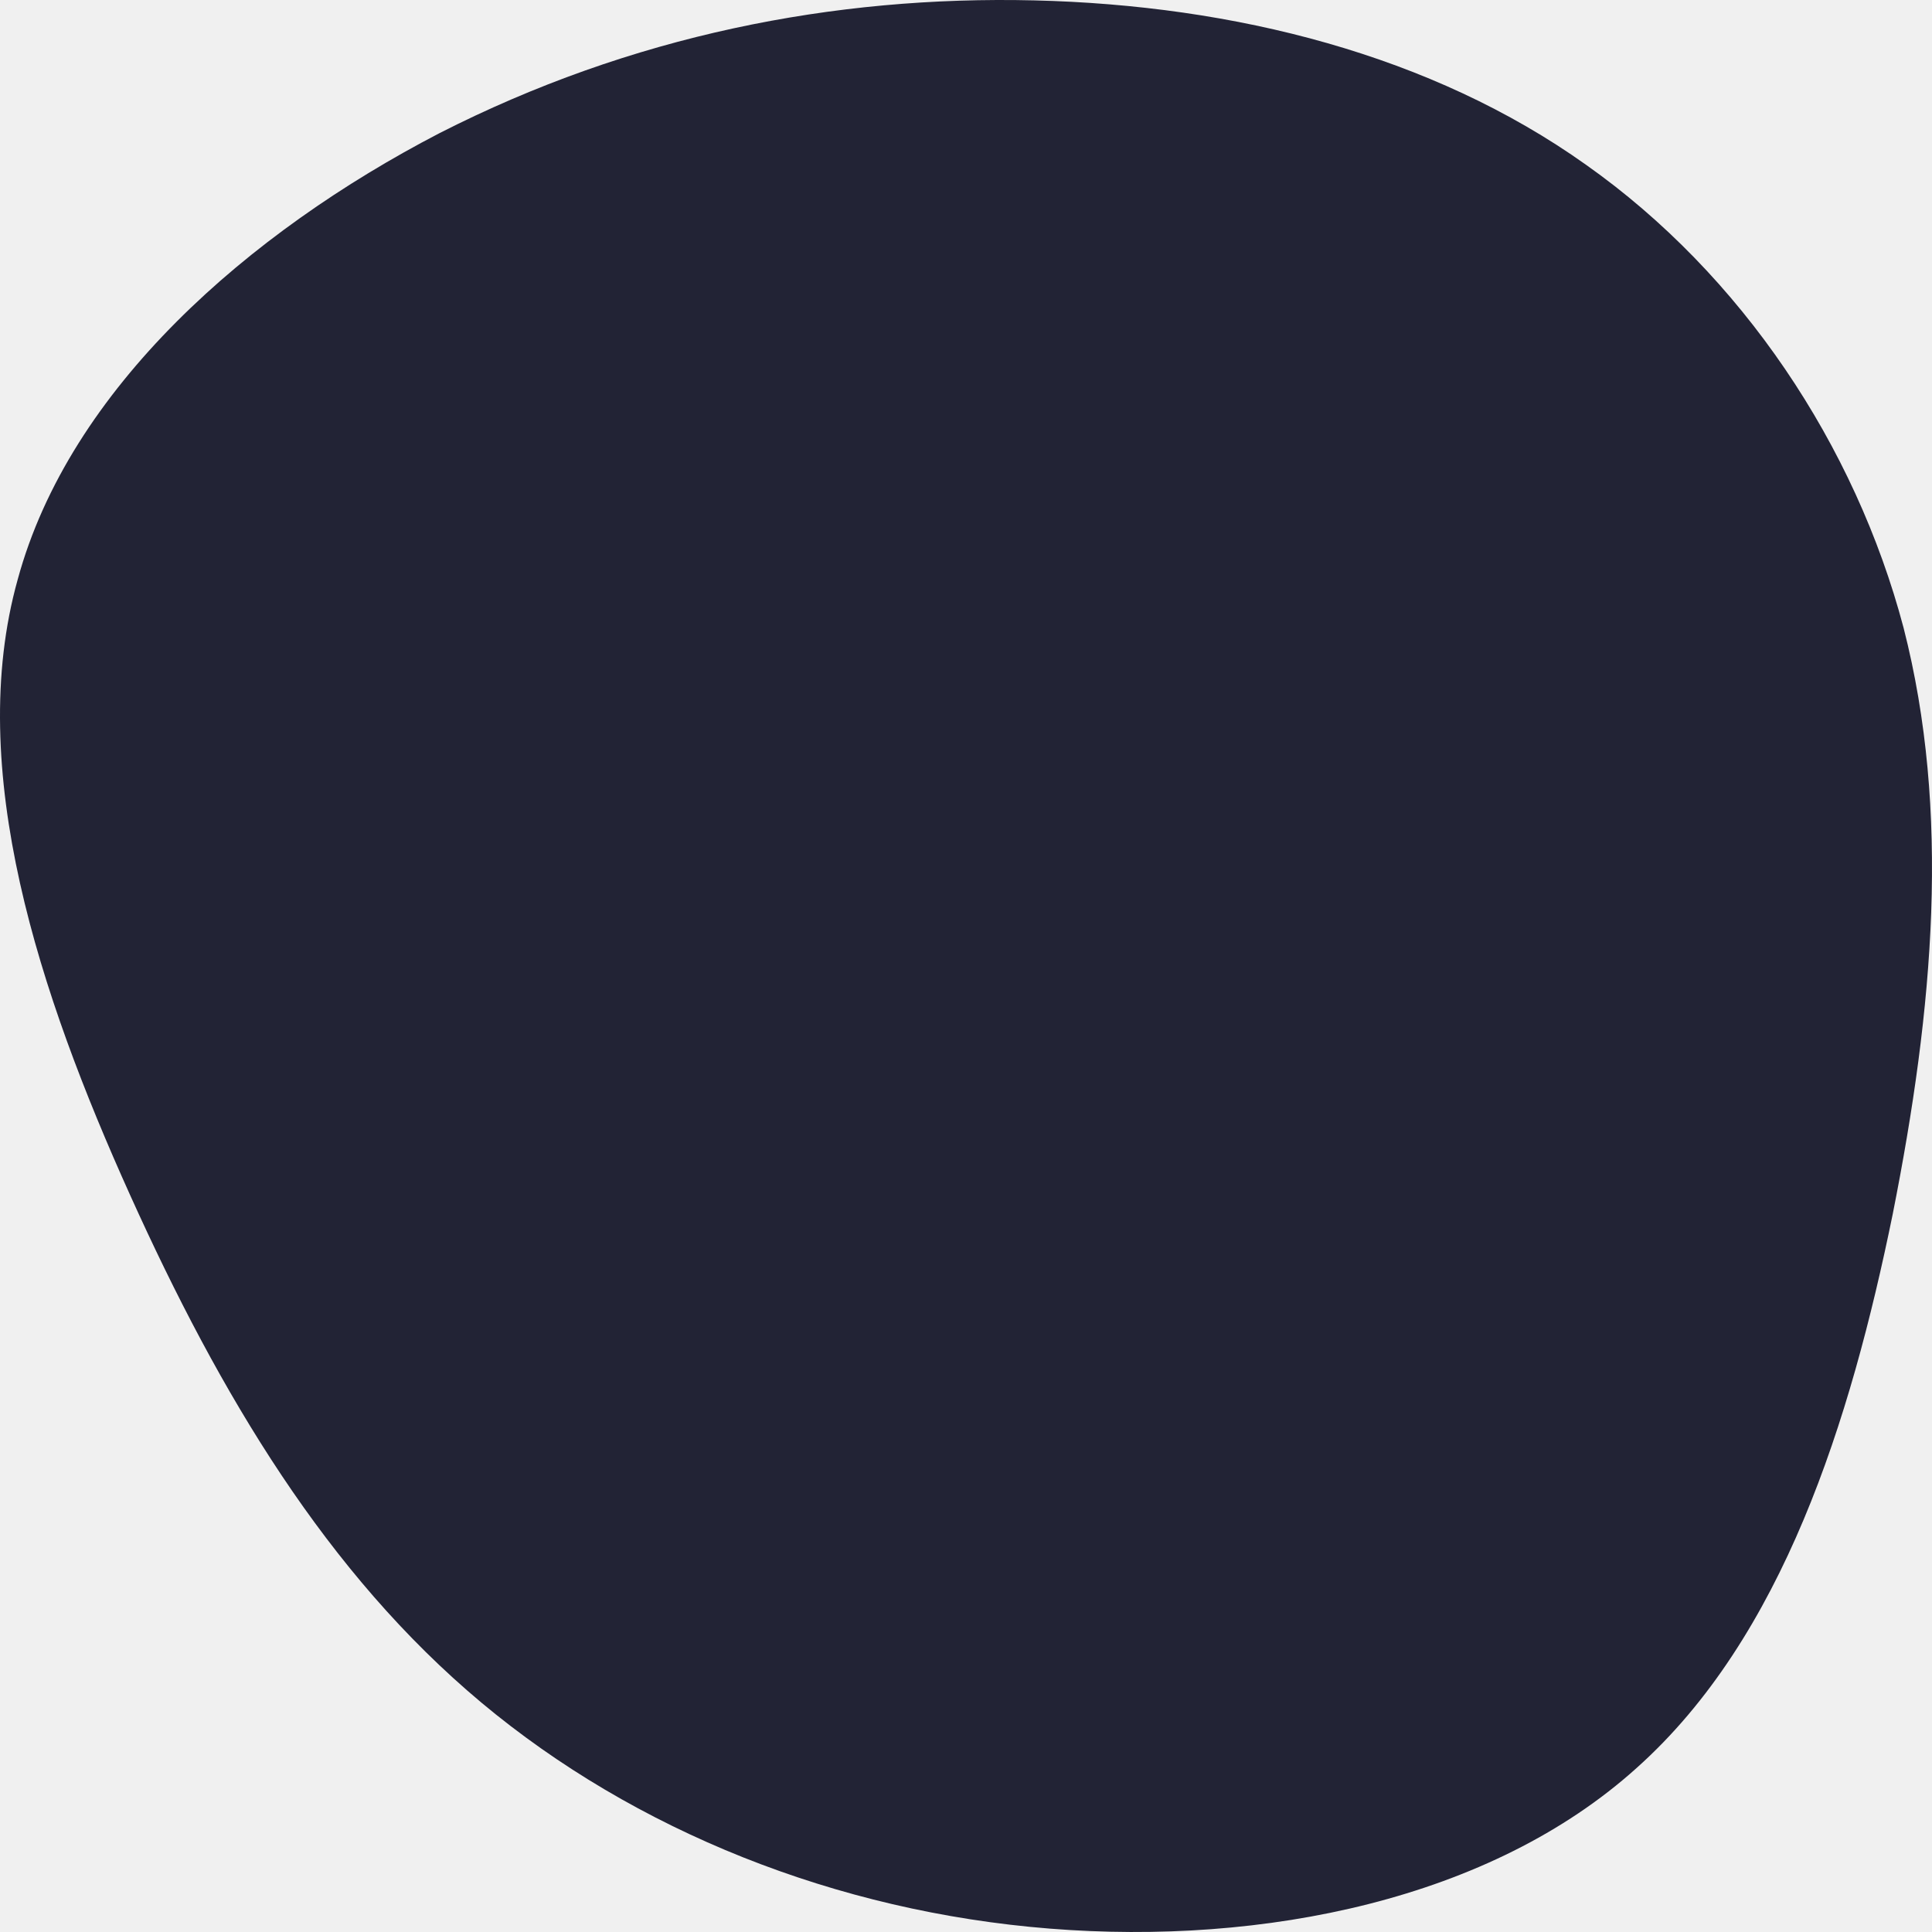
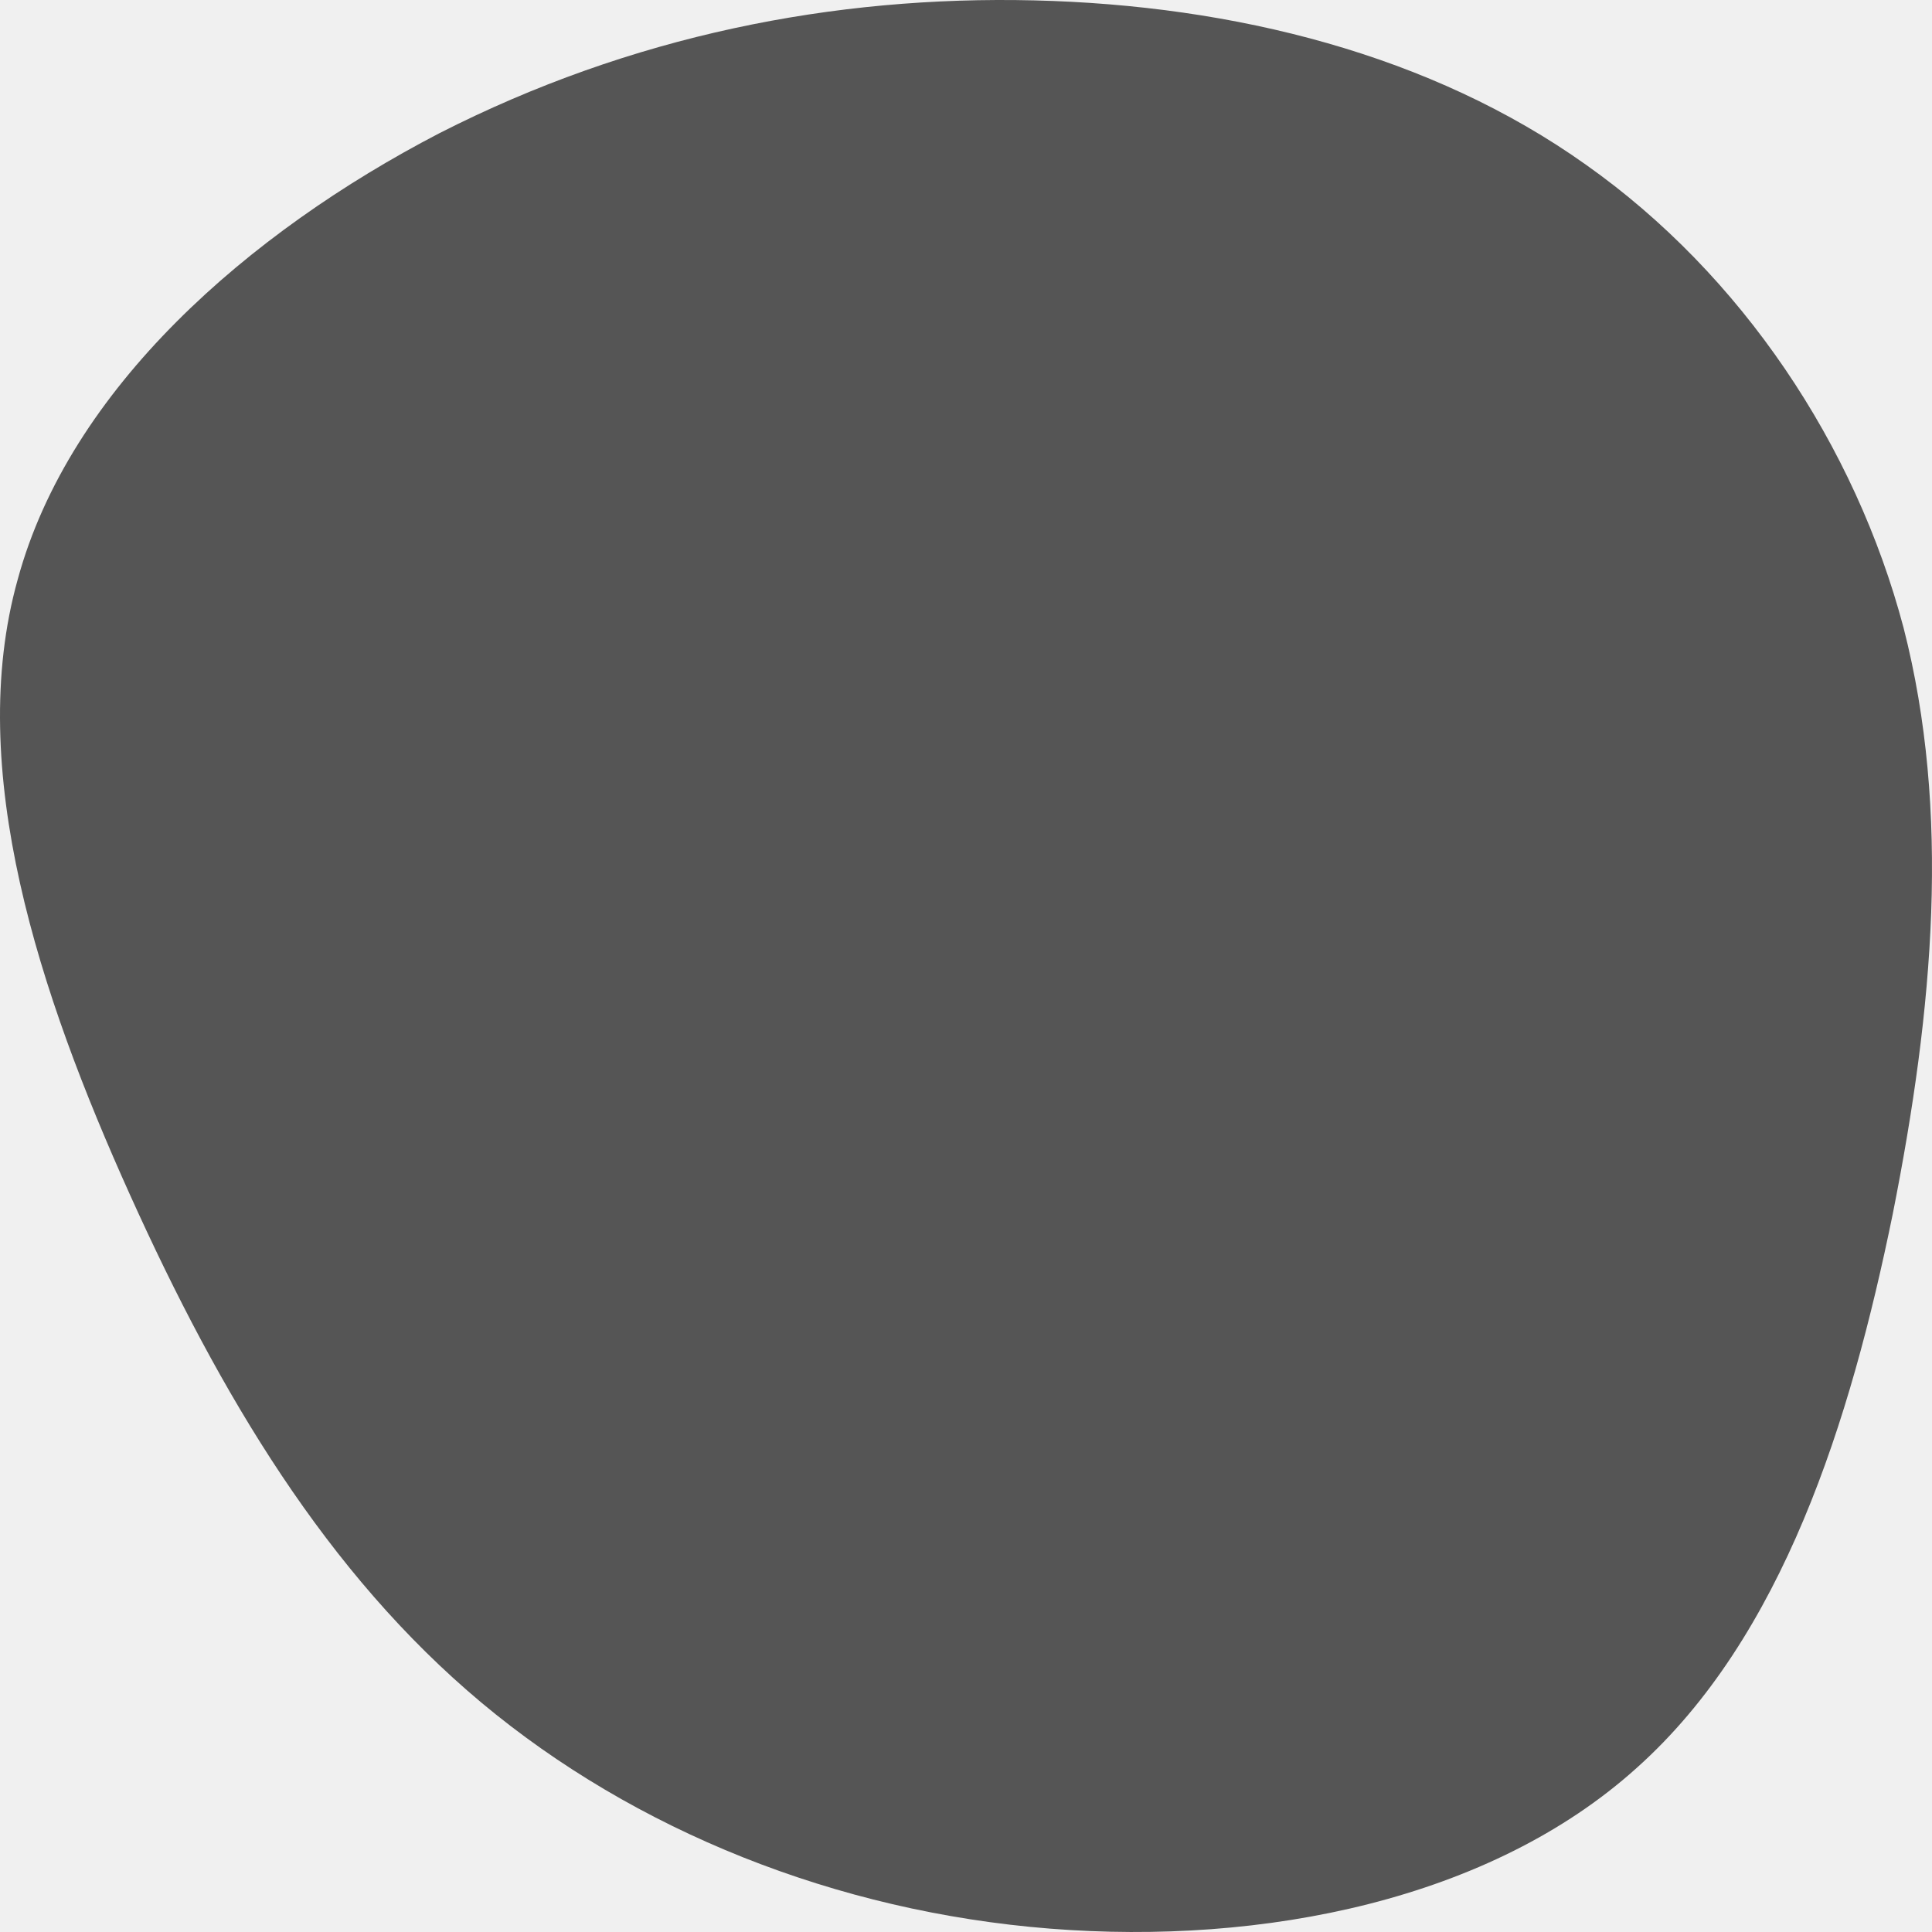
<svg xmlns="http://www.w3.org/2000/svg" width="505" height="505" viewBox="0 0 505 505" fill="none">
  <g clip-path="url(#clip0_239_150)">
-     <path d="M414.573 43.078C455.283 71.834 484.948 116.39 497.571 164.106C509.879 212.137 505.461 263.329 494.731 317.365C483.686 371.401 466.013 427.965 427.827 462.093C389.642 496.537 330.312 508.545 274.454 504.121C218.595 499.697 165.893 478.525 125.814 445.029C85.419 411.217 57.648 364.765 33.979 312.309C10.31 259.853 -9.256 201.077 4.629 151.466C18.2 101.538 64.906 60.774 114.768 34.862C164.946 9.266 217.964 -1.162 270.351 0.102C322.738 1.366 374.178 14.322 414.573 43.078Z" fill="#222335" />
+     <path d="M414.573 43.078C455.283 71.834 484.948 116.39 497.571 164.106C509.879 212.137 505.461 263.329 494.731 317.365C483.686 371.401 466.013 427.965 427.827 462.093C389.642 496.537 330.312 508.545 274.454 504.121C218.595 499.697 165.893 478.525 125.814 445.029C85.419 411.217 57.648 364.765 33.979 312.309C10.31 259.853 -9.256 201.077 4.629 151.466C18.2 101.538 64.906 60.774 114.768 34.862C164.946 9.266 217.964 -1.162 270.351 0.102C322.738 1.366 374.178 14.322 414.573 43.078Z" fill="#555" />
  </g>
  <defs>
    <clipPath id="clip0_239_150">
      <rect width="505" height="505" fill="white" />
    </clipPath>
  </defs>
</svg>
